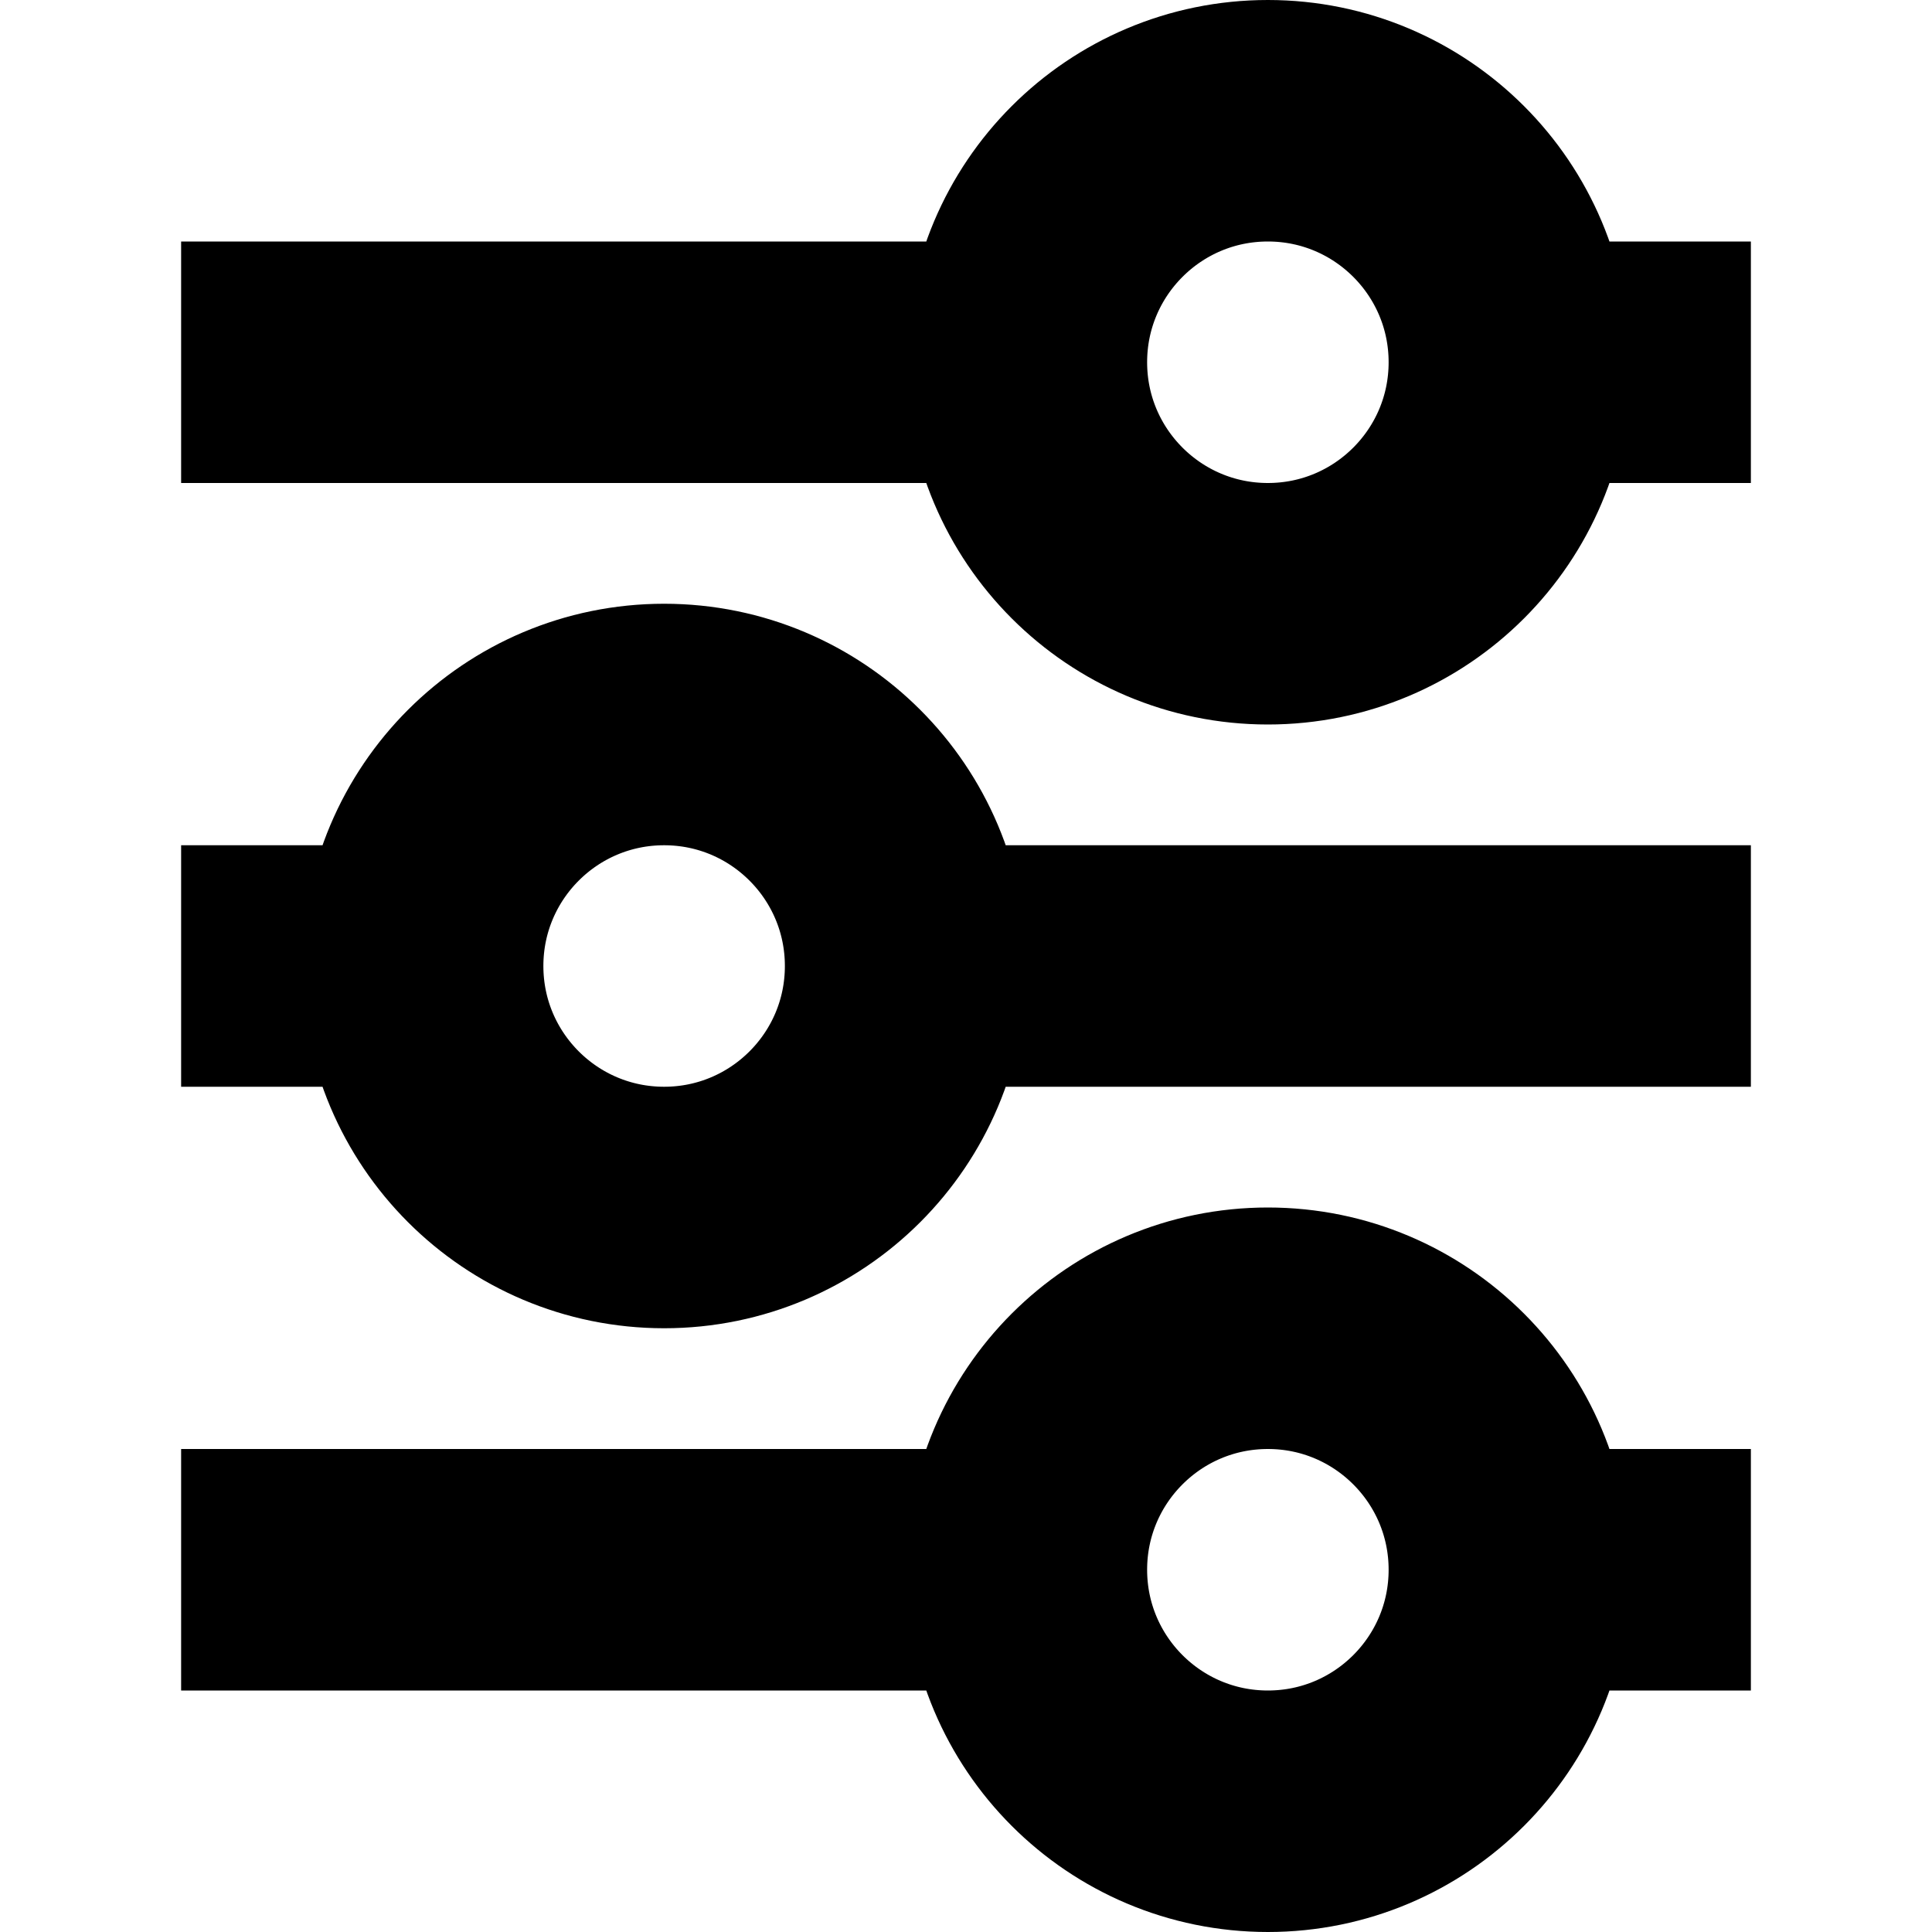
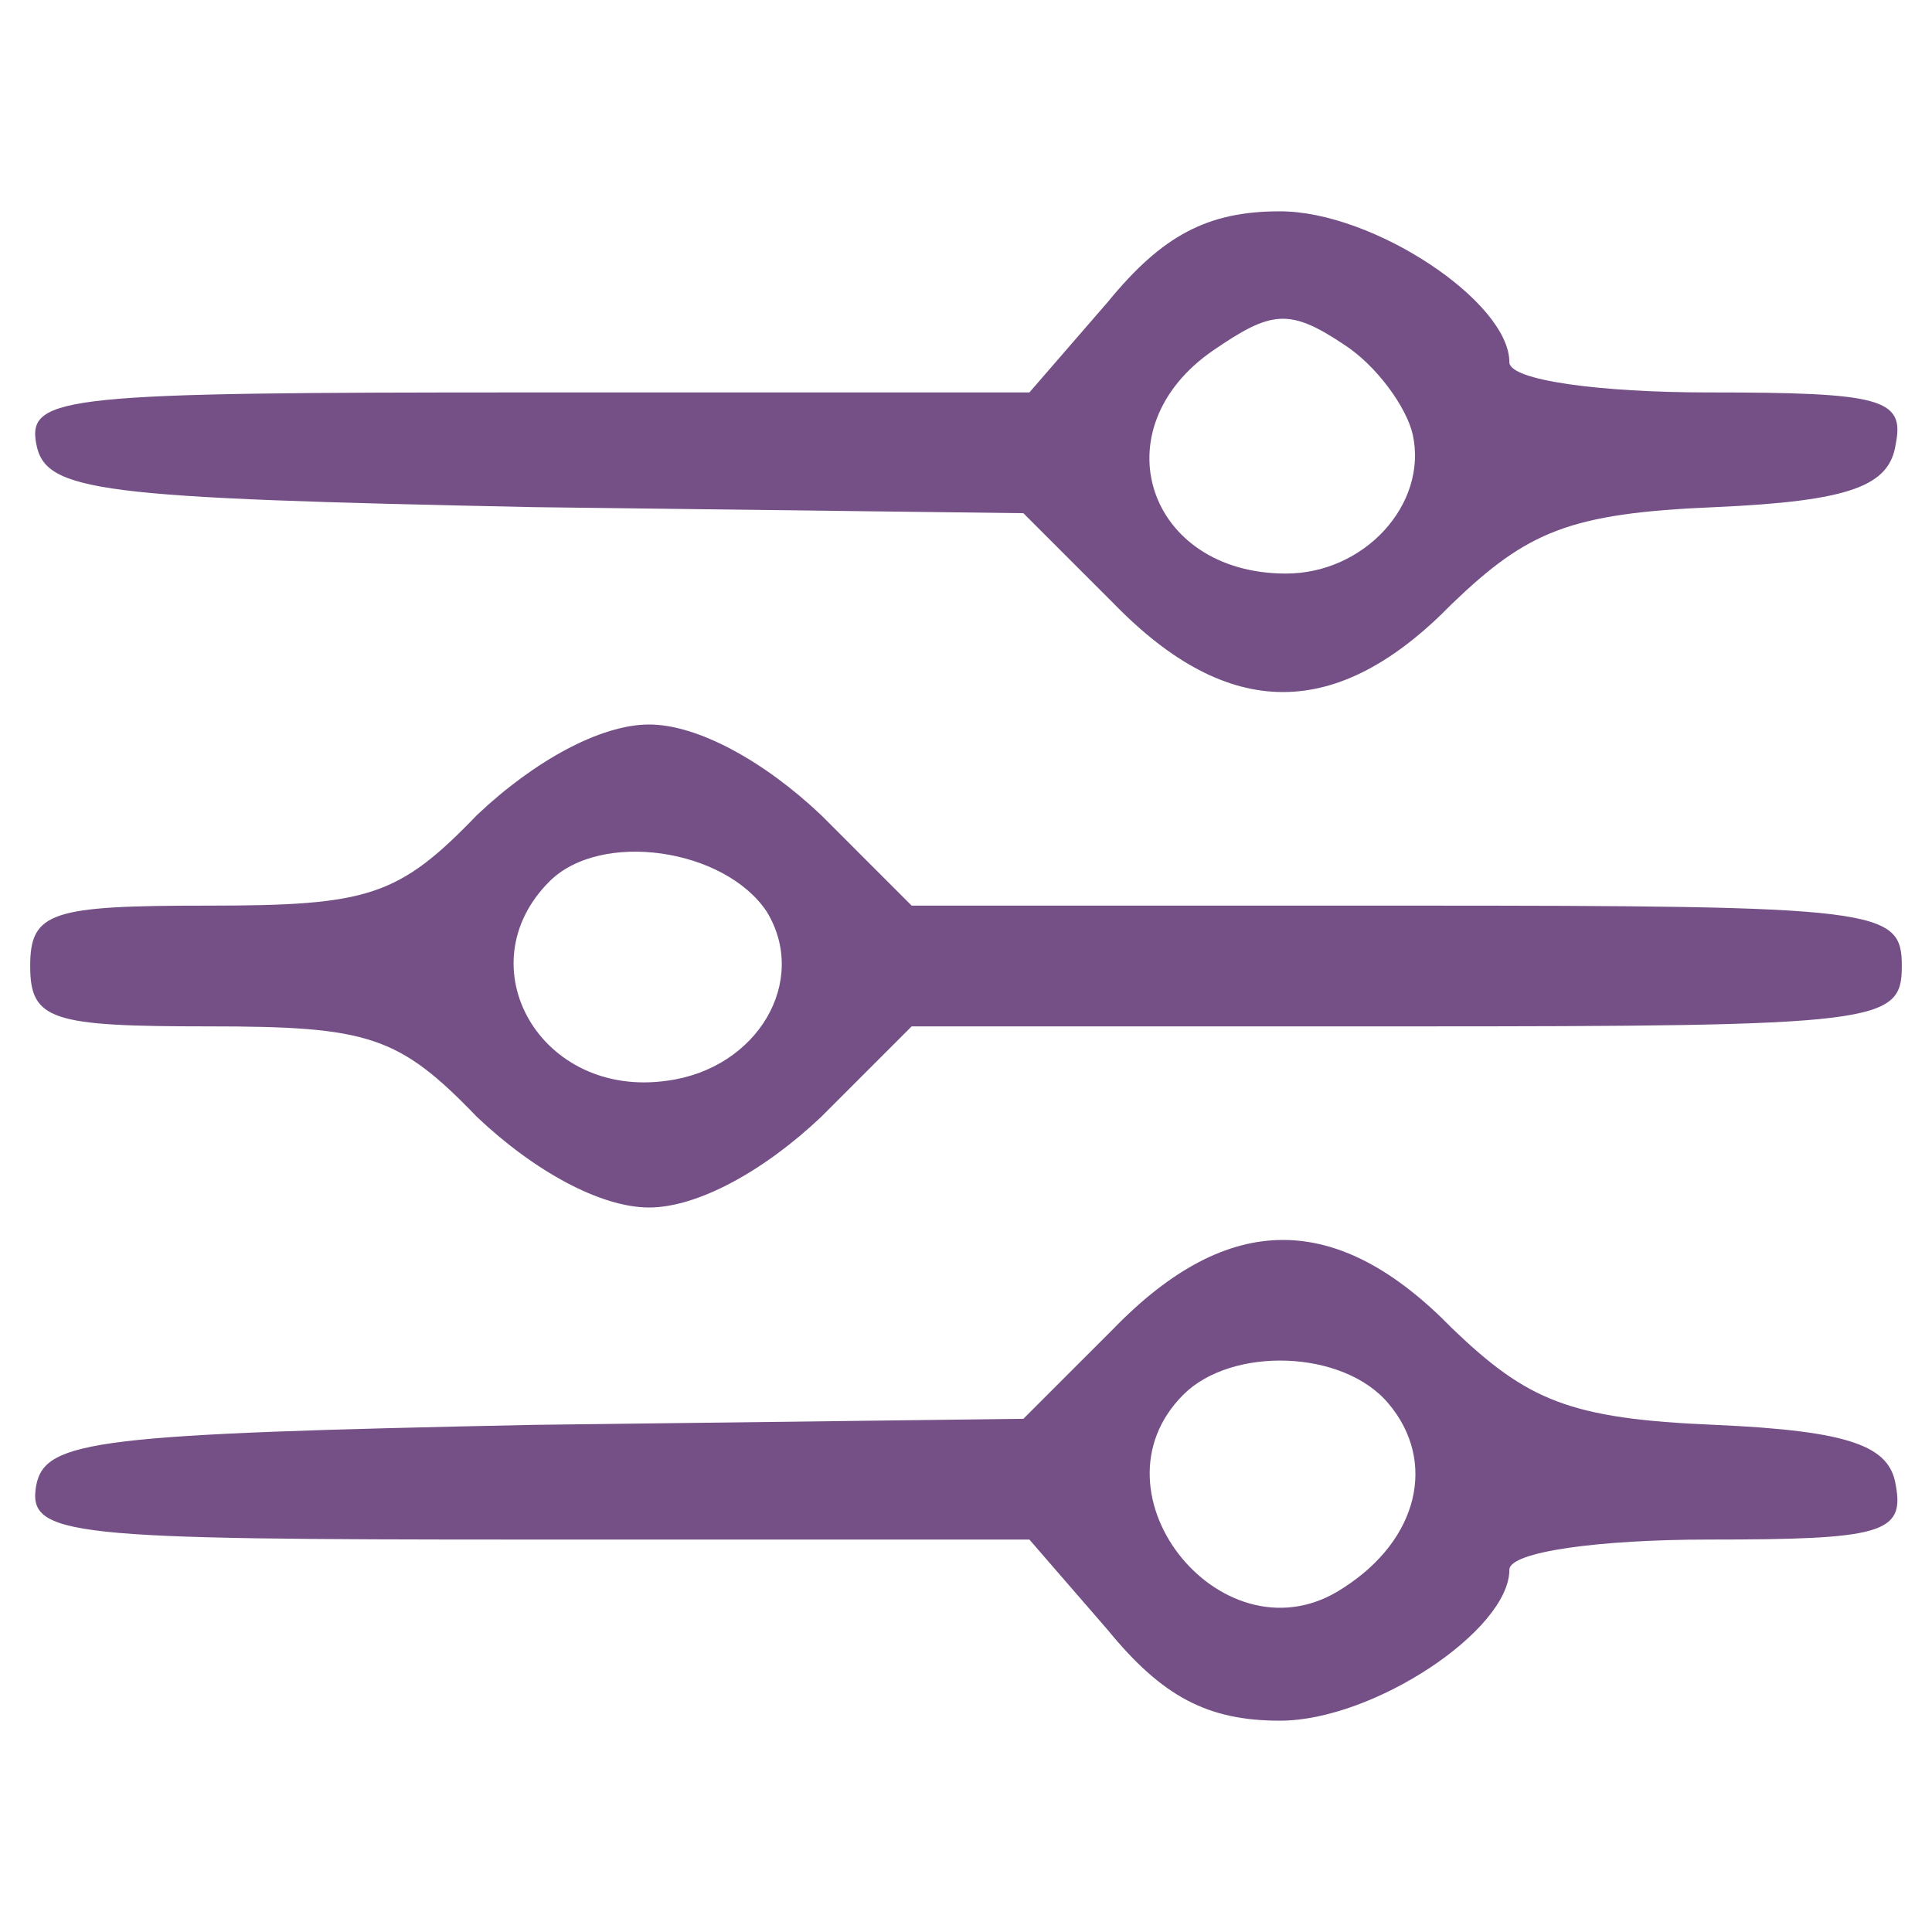
- <svg xmlns="http://www.w3.org/2000/svg" viewBox="0 0 32 32" aria-hidden="true" role="presentation" focusable="false" style="display: block; fill: #5B3F69; height: 16px; width: 16px; stroke: currentcolor; stroke-width: 4; overflow: visible;">
-   <path fill="none" d="M7 16H3m26 0H15M29 6h-4m-8 0H3m26 20h-4M7 16a4 4 0 1 0 8 0 4 4 0 0 0-8 0zM17 6a4 4 0 1 0 8 0 4 4 0 0 0-8 0zm0 20a4 4 0 1 0 8 0 4 4 0 0 0-8 0zm0 0H3" />
+ <svg xmlns="http://www.w3.org/2000/svg" version="1.0" width="64pt" height="64pt" viewBox="0 0 64 64" preserveAspectRatio="xMidYMid meet" fill="#745086">
+   <g transform="translate(0,64) scale(0.1,-0.1)" fill="#745086" stroke="none">
+     <path d="M367 540 l-26 -30 -166 0 c-153 0 -166 -1 -163 -17 3 -16 20 -18 165 -21 l162 -2 30 -30 c38 -39 74 -39 112 0 25 24 39 30 87 32 45 2 58 7 60 21 3 15 -5 17 -62 17 -36 0 -66 4 -66 10 0 20 -45 50 -76 50 -24 0 -39 -8 -57 -30z m101 -44 c5 -23 -16 -46 -42 -46 -46 0 -62 48 -24 74 19 13 25 14 43 2 11 -7 21 -21 23 -30z" />
+     <path d="M158 370 c-26 -27 -36 -30 -89 -30 -52 0 -59 -2 -59 -20 0 -18 7 -20 59 -20 53 0 63 -3 89 -30 19 -18 41 -30 57 -30 16 0 38 12 57 30 l30 30 164 0 c157 0 164 1 164 20 0 19 -7 20 -164 20 l-164 0 -30 30 c-19 18 -41 30 -57 30 -16 0 -38 -12 -57 -30z m96 -32 c14 -23 -3 -52 -33 -56 -42 -6 -67 38 -39 66 17 17 58 11 72 -10z" />
+     <path d="M369 200 l-30 -30 -162 -2 c-145 -3 -162 -5 -165 -20 -3 -17 10 -18 163 -18 l166 0 26 -30 c18 -22 33 -30 57 -30 31 0 76 30 76 50 0 6 30 10 66 10 57 0 65 2 62 18 -2 13 -15 18 -60 20 -48 2 -62 8 -87 32 -38 39 -74 39 -112 0z m91 -25 c16 -19 10 -45 -15 -61 -39 -26 -86 31 -53 64 16 16 53 15 68 -3z" />
+   </g>
</svg>
